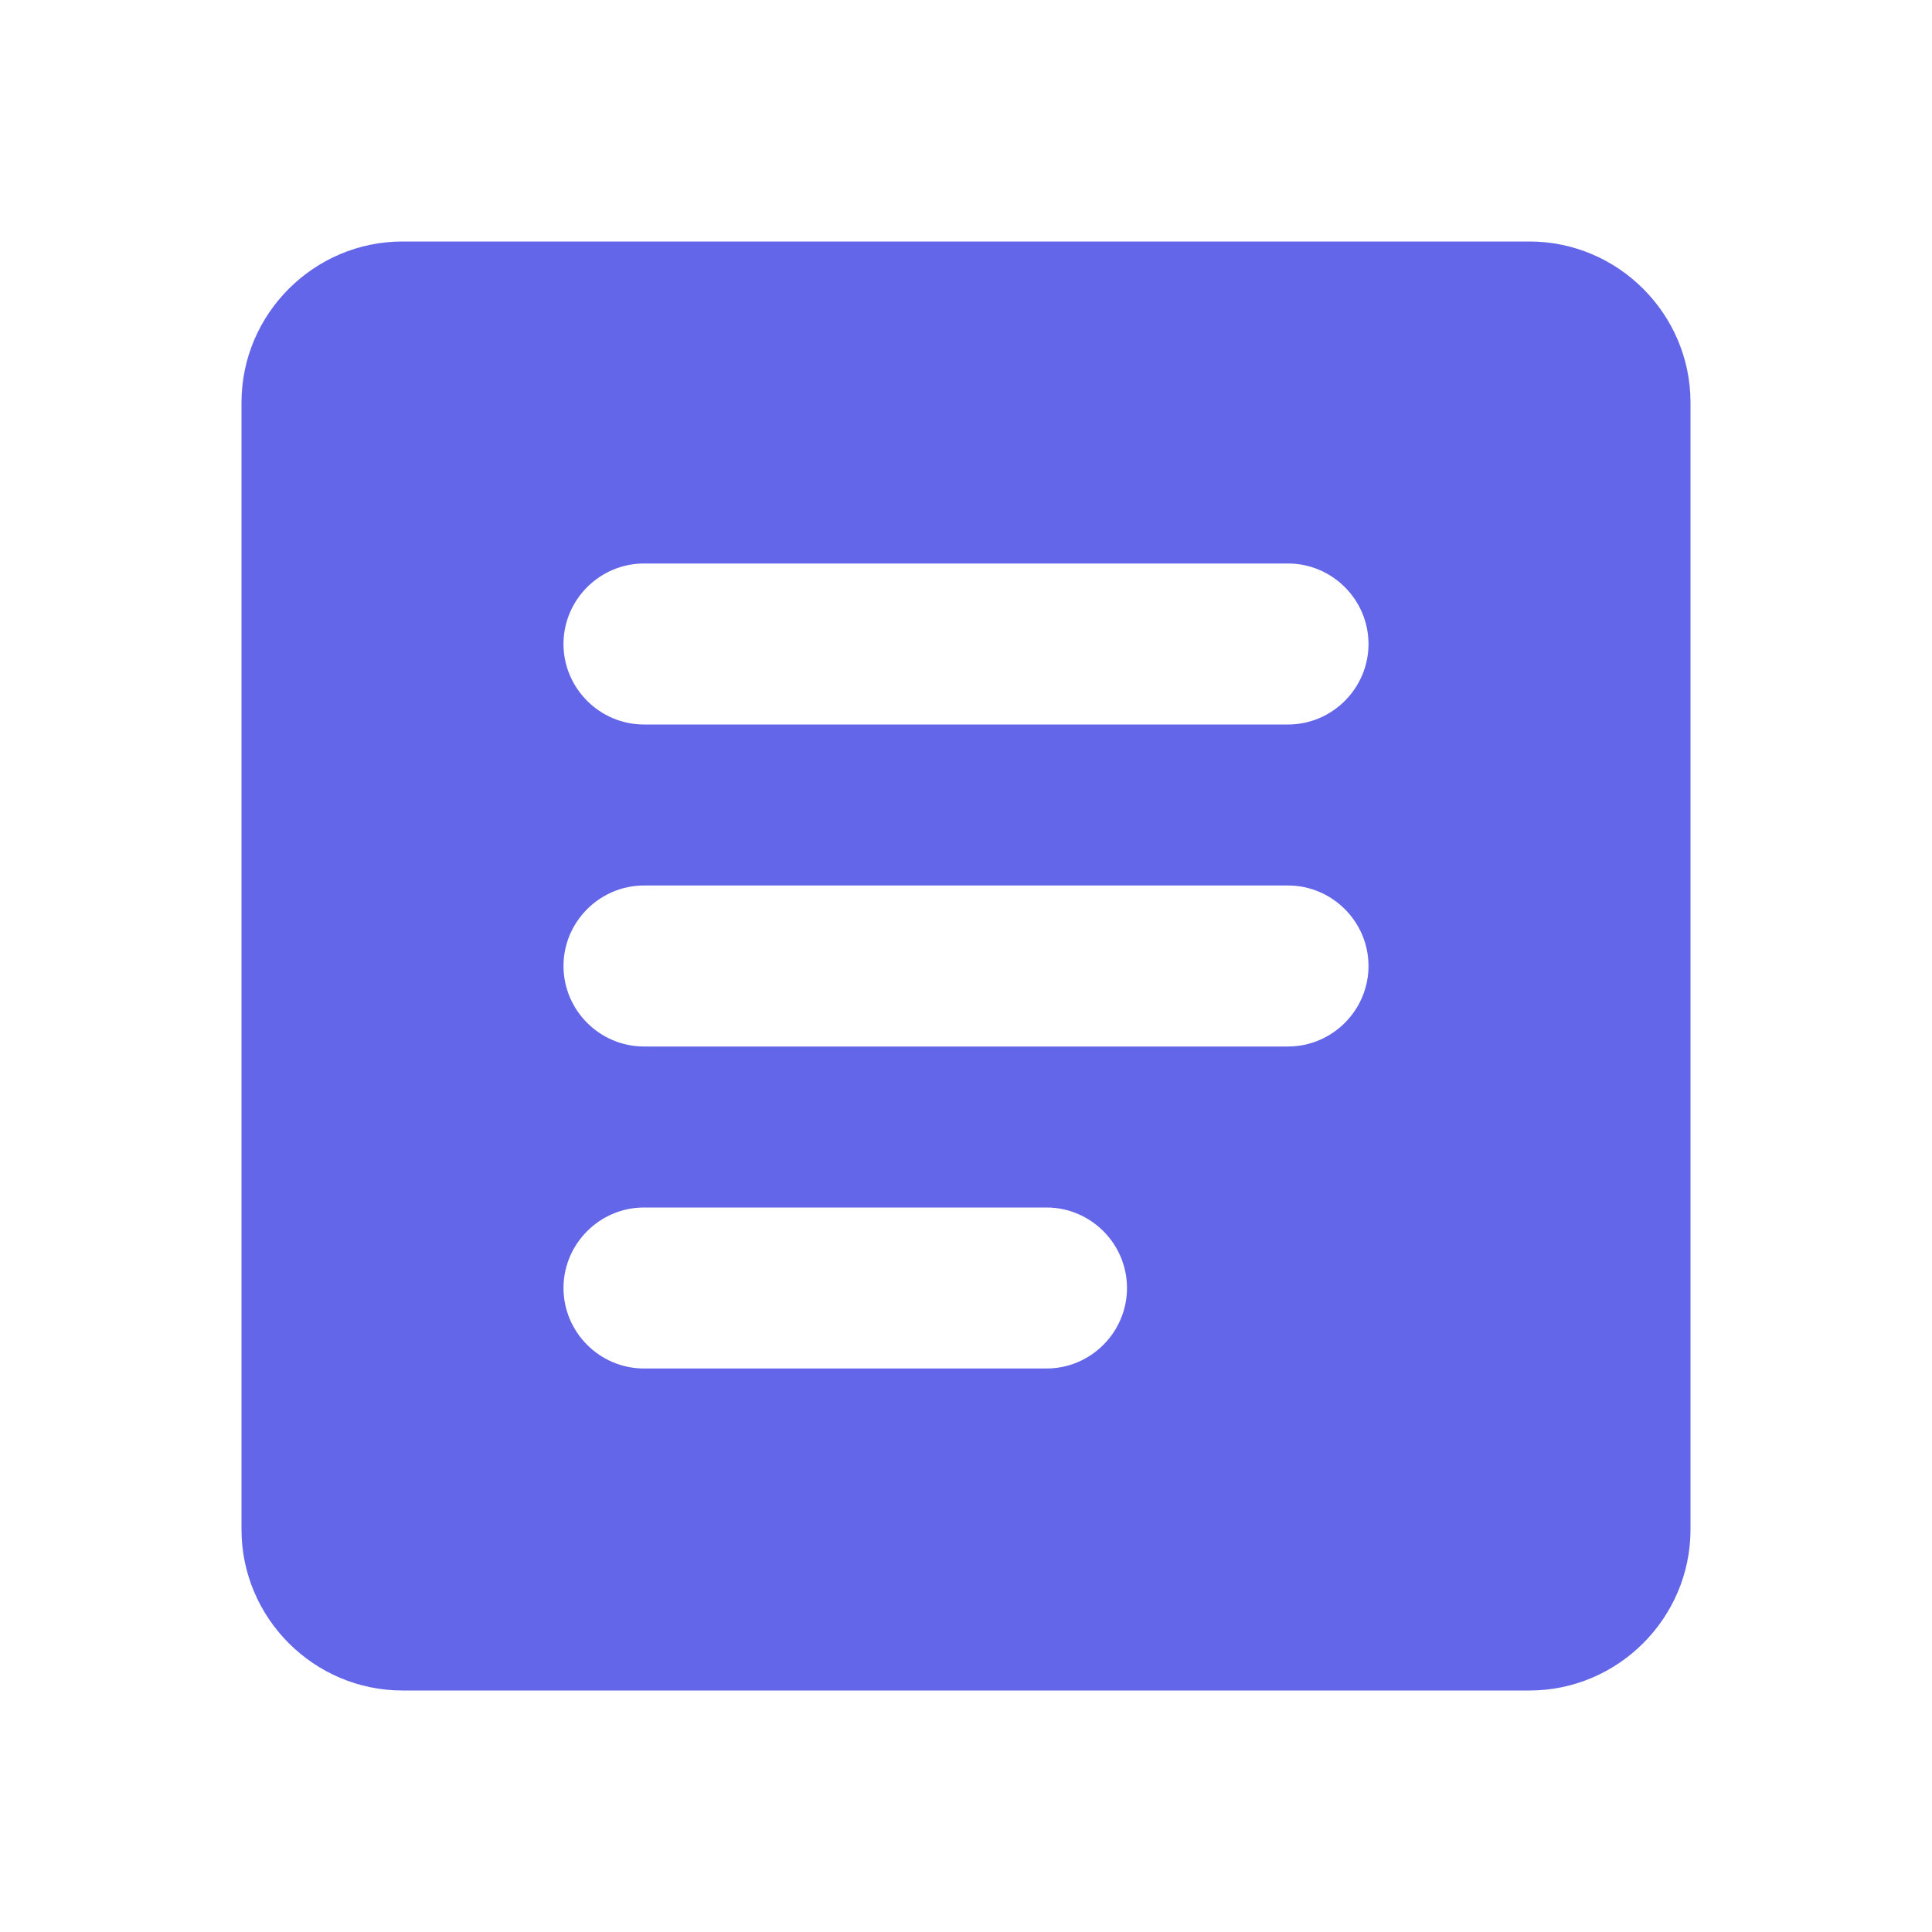
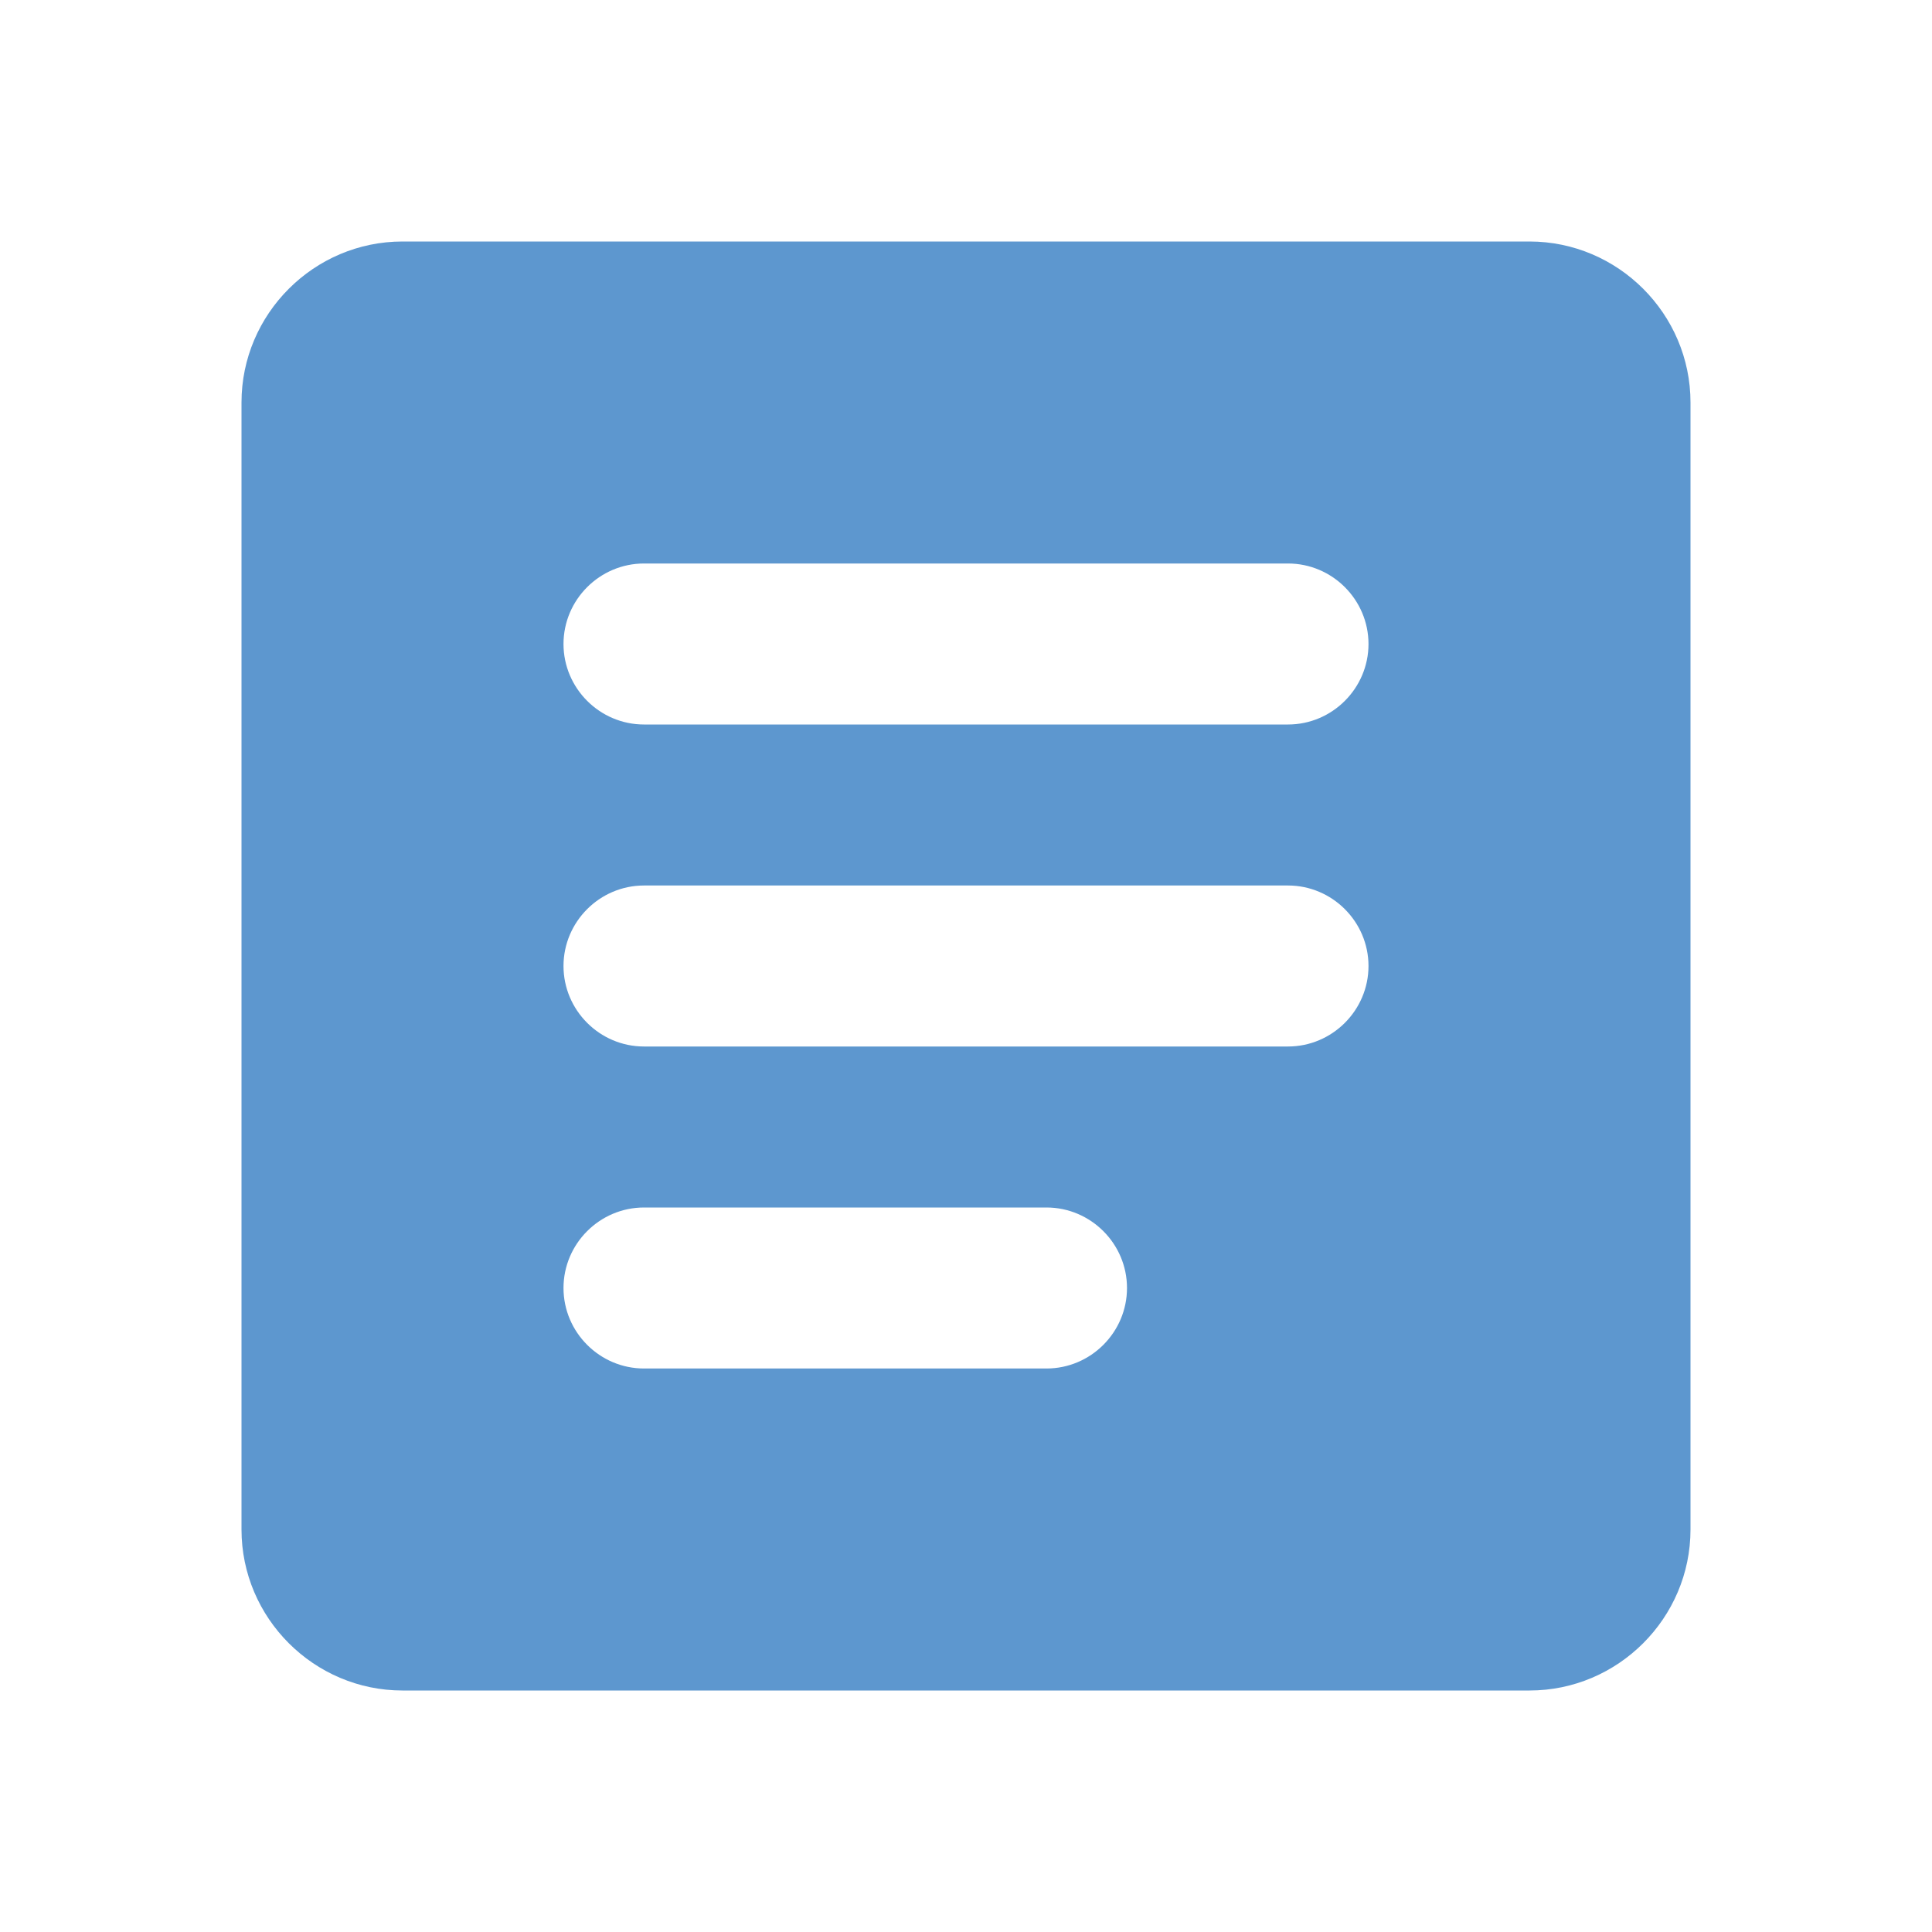
<svg xmlns="http://www.w3.org/2000/svg" viewBox="0 0 24 24" height="48" width="48" focusable="false" role="img" fill="currentColor" class="StyledIconBase-sc-ea9ulj-0 hRnJPC">
  <rect width="24" height="24" fill="none" />
-   <path d="M19 3H5c-1.1 0-2 .9-2 2v14c0 1.1.9 2 2 2h14c1.1 0 2-.9 2-2V5c0-1.1-.9-2-2-2zm-6 14H8c-.55 0-1-.45-1-1s.45-1 1-1h5c.55 0 1 .45 1 1s-.45 1-1 1zm3-4H8c-.55 0-1-.45-1-1s.45-1 1-1h8c.55 0 1 .45 1 1s-.45 1-1 1zm0-4H8c-.55 0-1-.45-1-1s.45-1 1-1h8c.55 0 1 .45 1 1s-.45 1-1 1z" fill="#6466E9" />
+   <path d="M19 3H5c-1.1 0-2 .9-2 2v14c0 1.1.9 2 2 2h14c1.1 0 2-.9 2-2V5c0-1.1-.9-2-2-2zm-6 14H8c-.55 0-1-.45-1-1s.45-1 1-1h5c.55 0 1 .45 1 1s-.45 1-1 1zm3-4H8c-.55 0-1-.45-1-1s.45-1 1-1h8c.55 0 1 .45 1 1s-.45 1-1 1zm0-4H8c-.55 0-1-.45-1-1s.45-1 1-1h8c.55 0 1 .45 1 1s-.45 1-1 1z" fill="#5D97CF" />
</svg>
